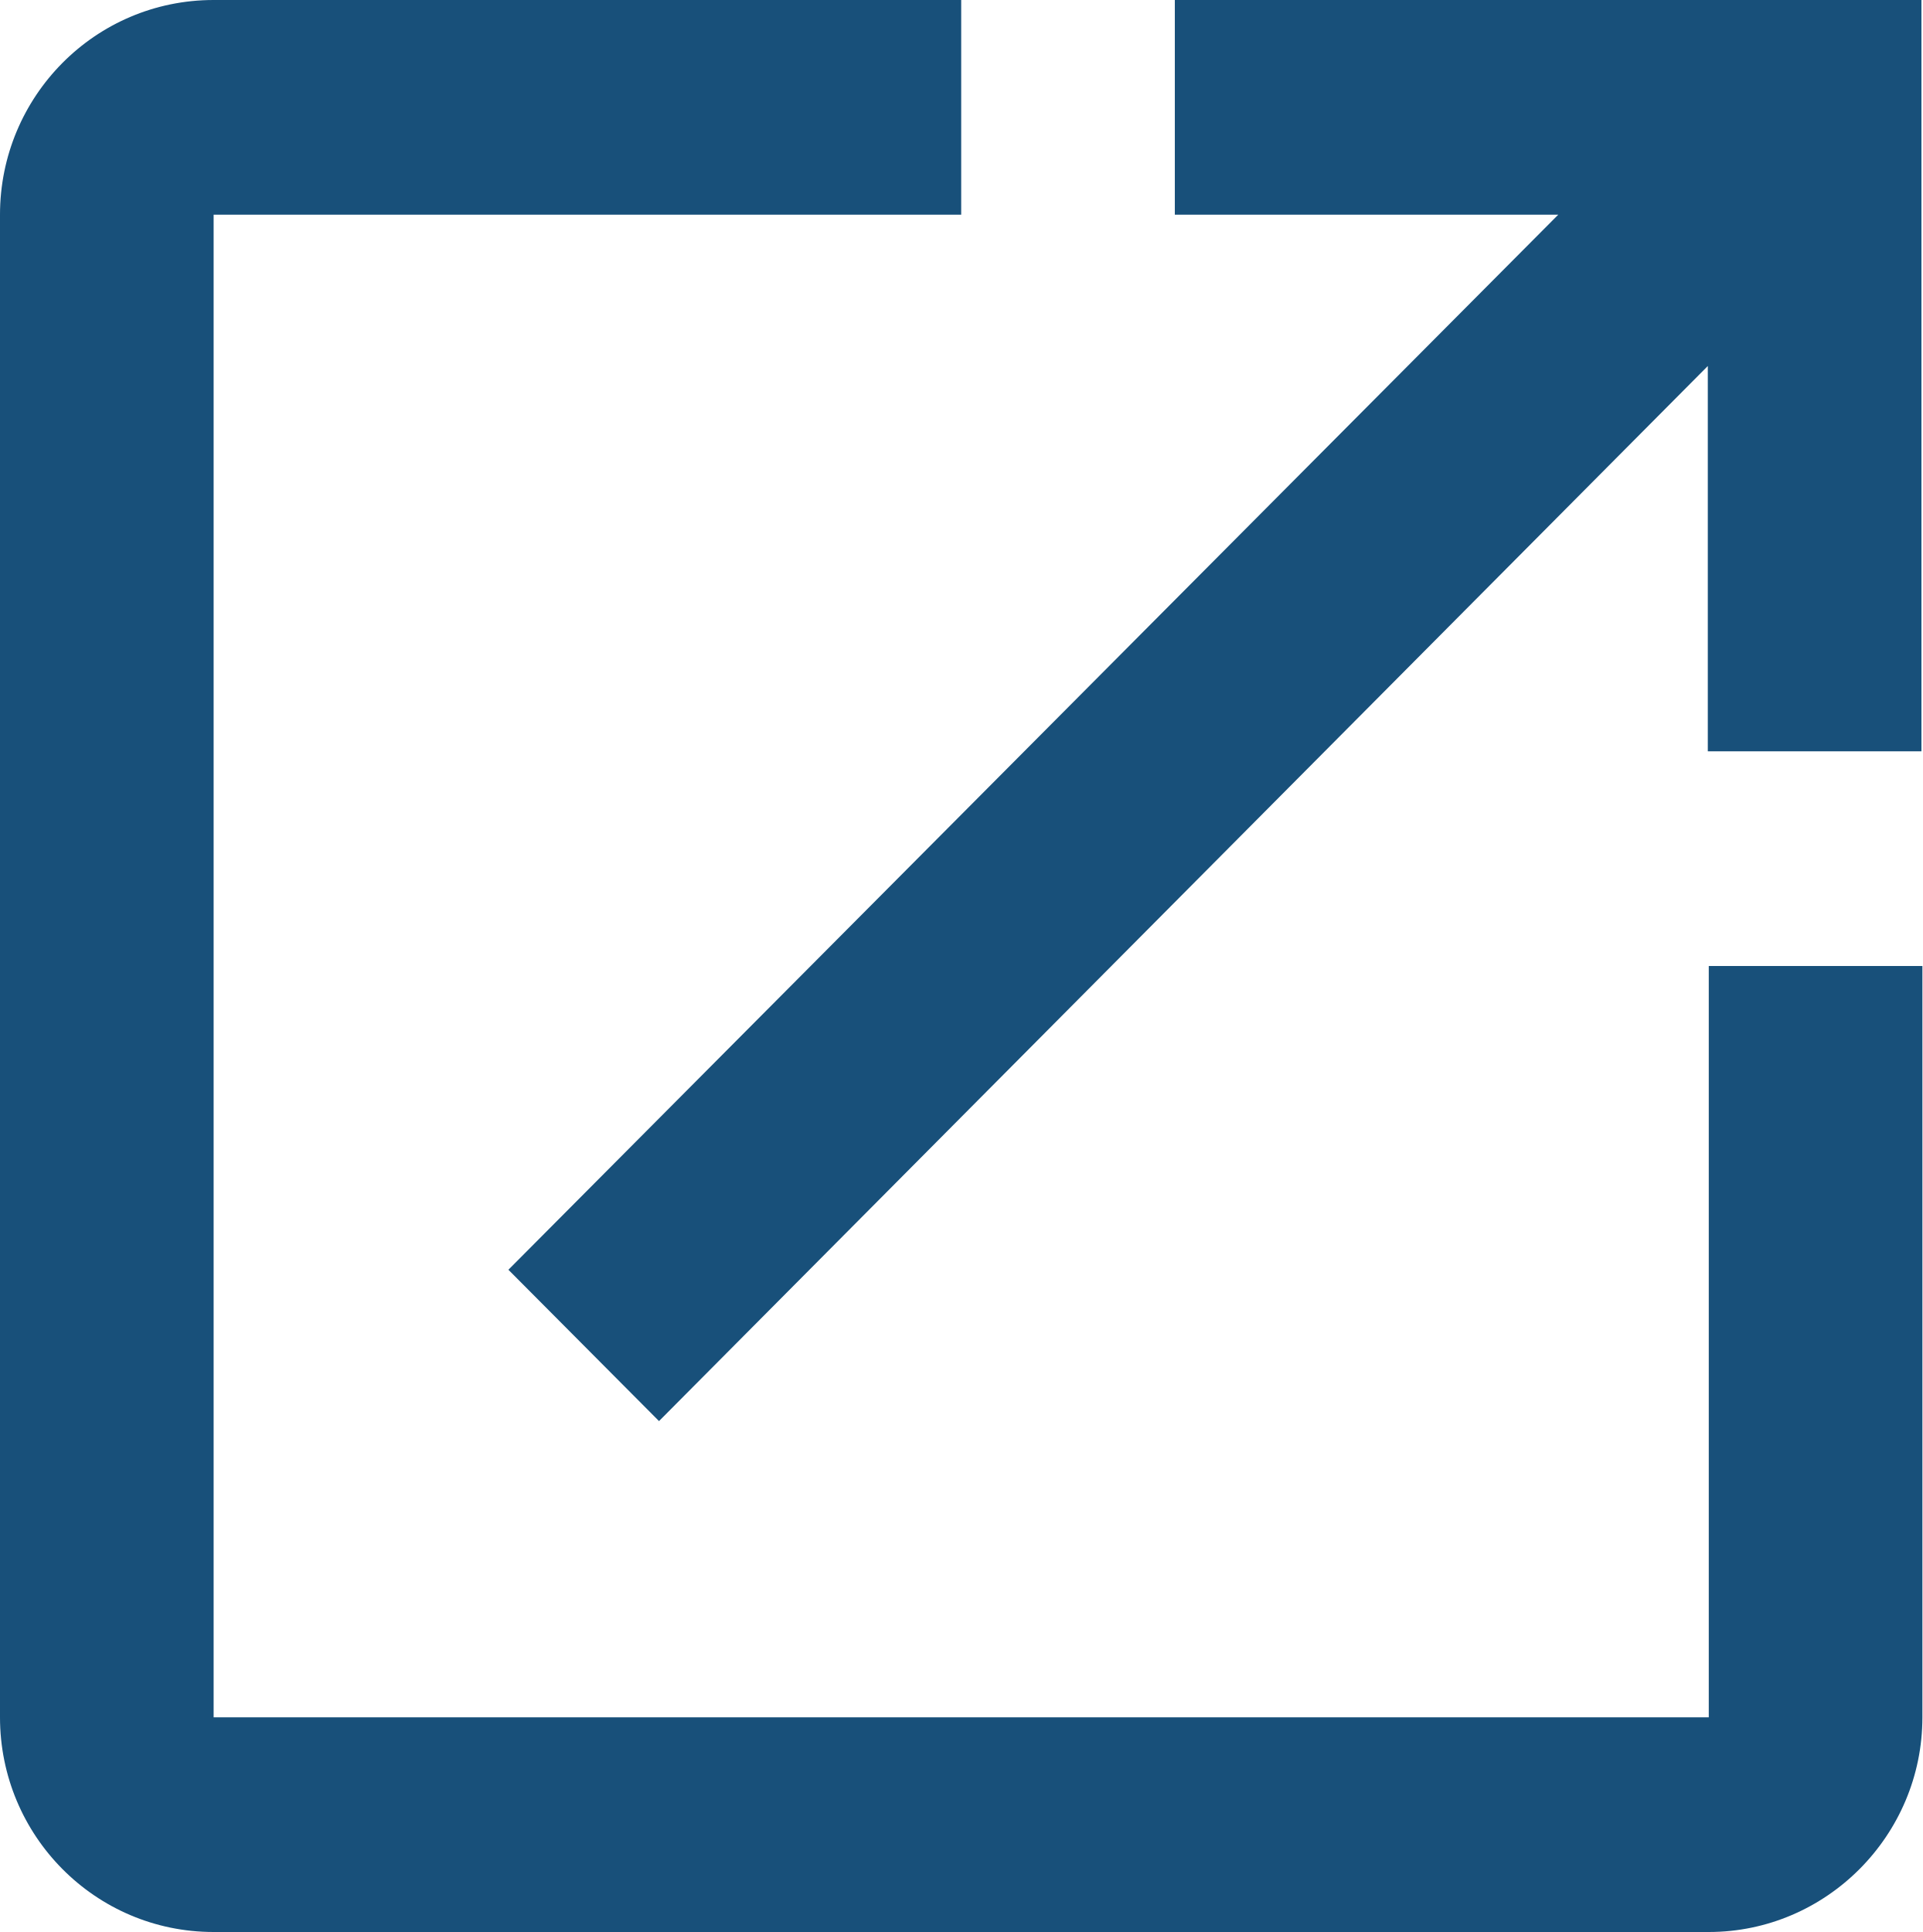
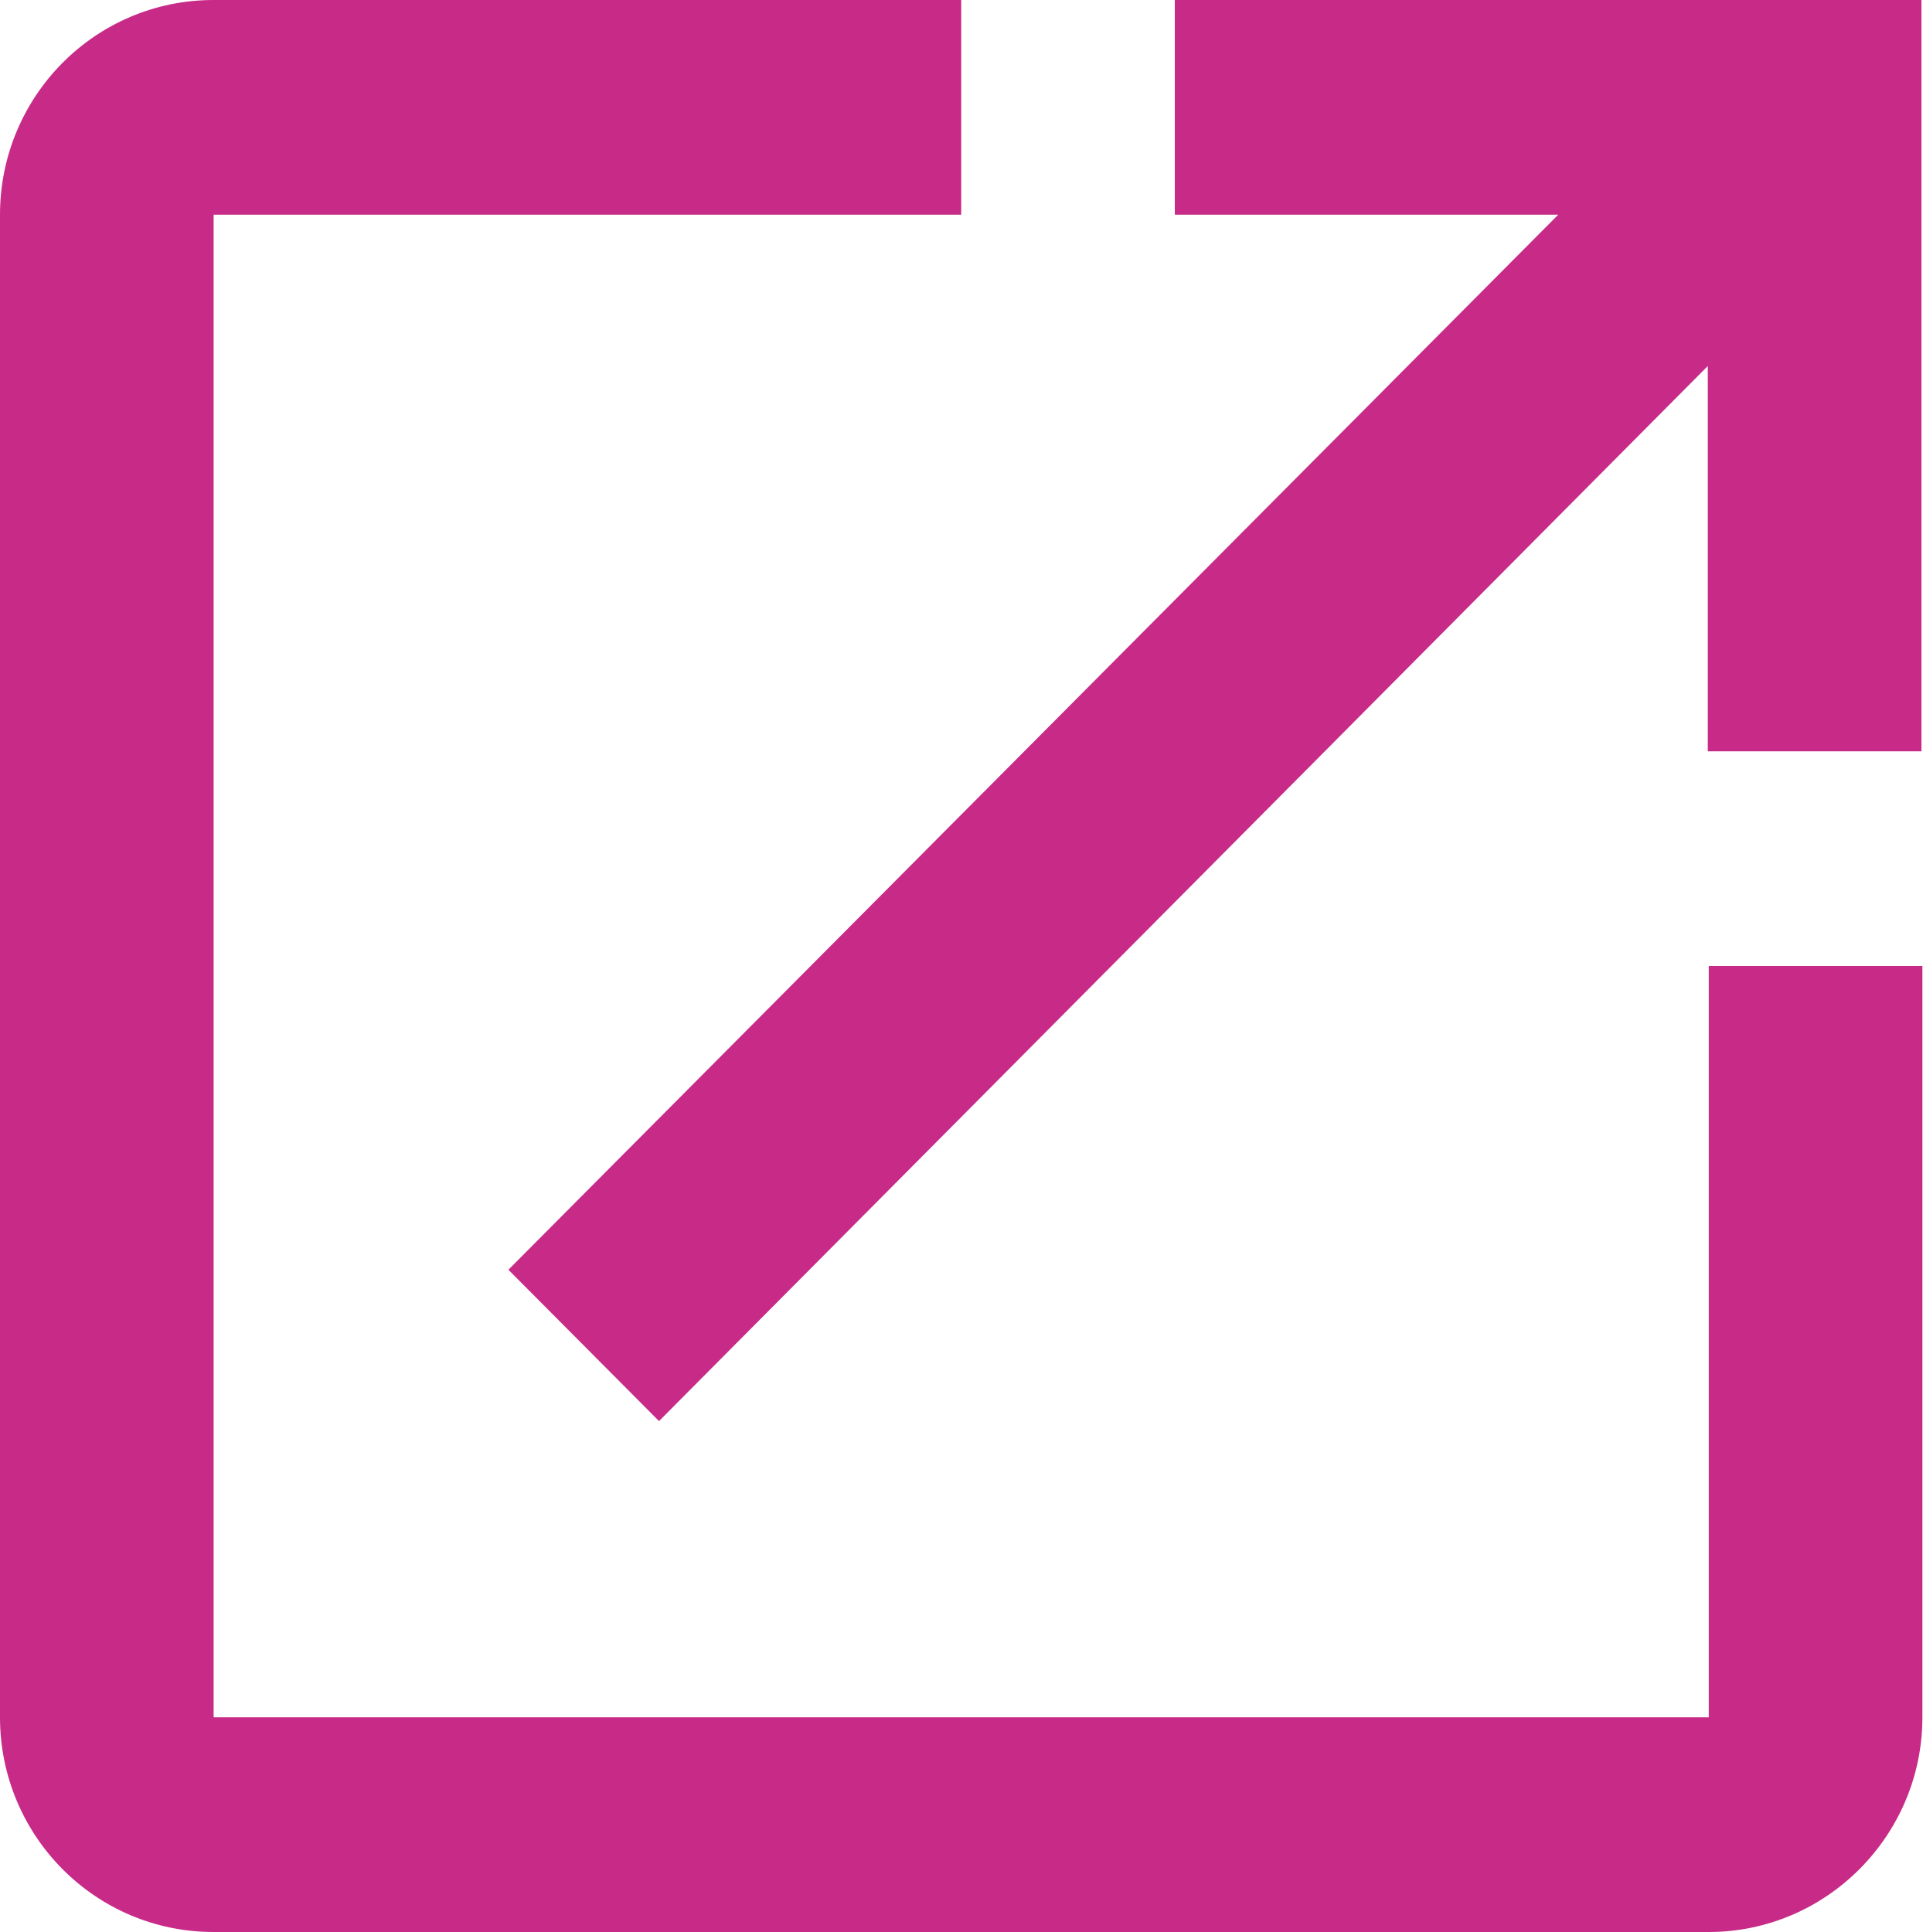
- <svg xmlns="http://www.w3.org/2000/svg" fill="#18507a" viewBox="34 11 17.908 18">
+ <svg xmlns="http://www.w3.org/2000/svg" fill="#c82a87" viewBox="34 11 17.908 18">
  <defs />
  <path d="M49.918 27H35.99V13h6.964v-2H35.99c-1.105 0-1.99.9-1.99 2v14c0 1.1.885 2 1.99 2h13.928c1.095 0 1.99-.9 1.99-2v-7h-1.99v7zm-4.974-16v2h3.572l-9.78 9.83 1.403 1.41 9.77-9.83V18h1.99v-7h-6.96z" />
</svg>
